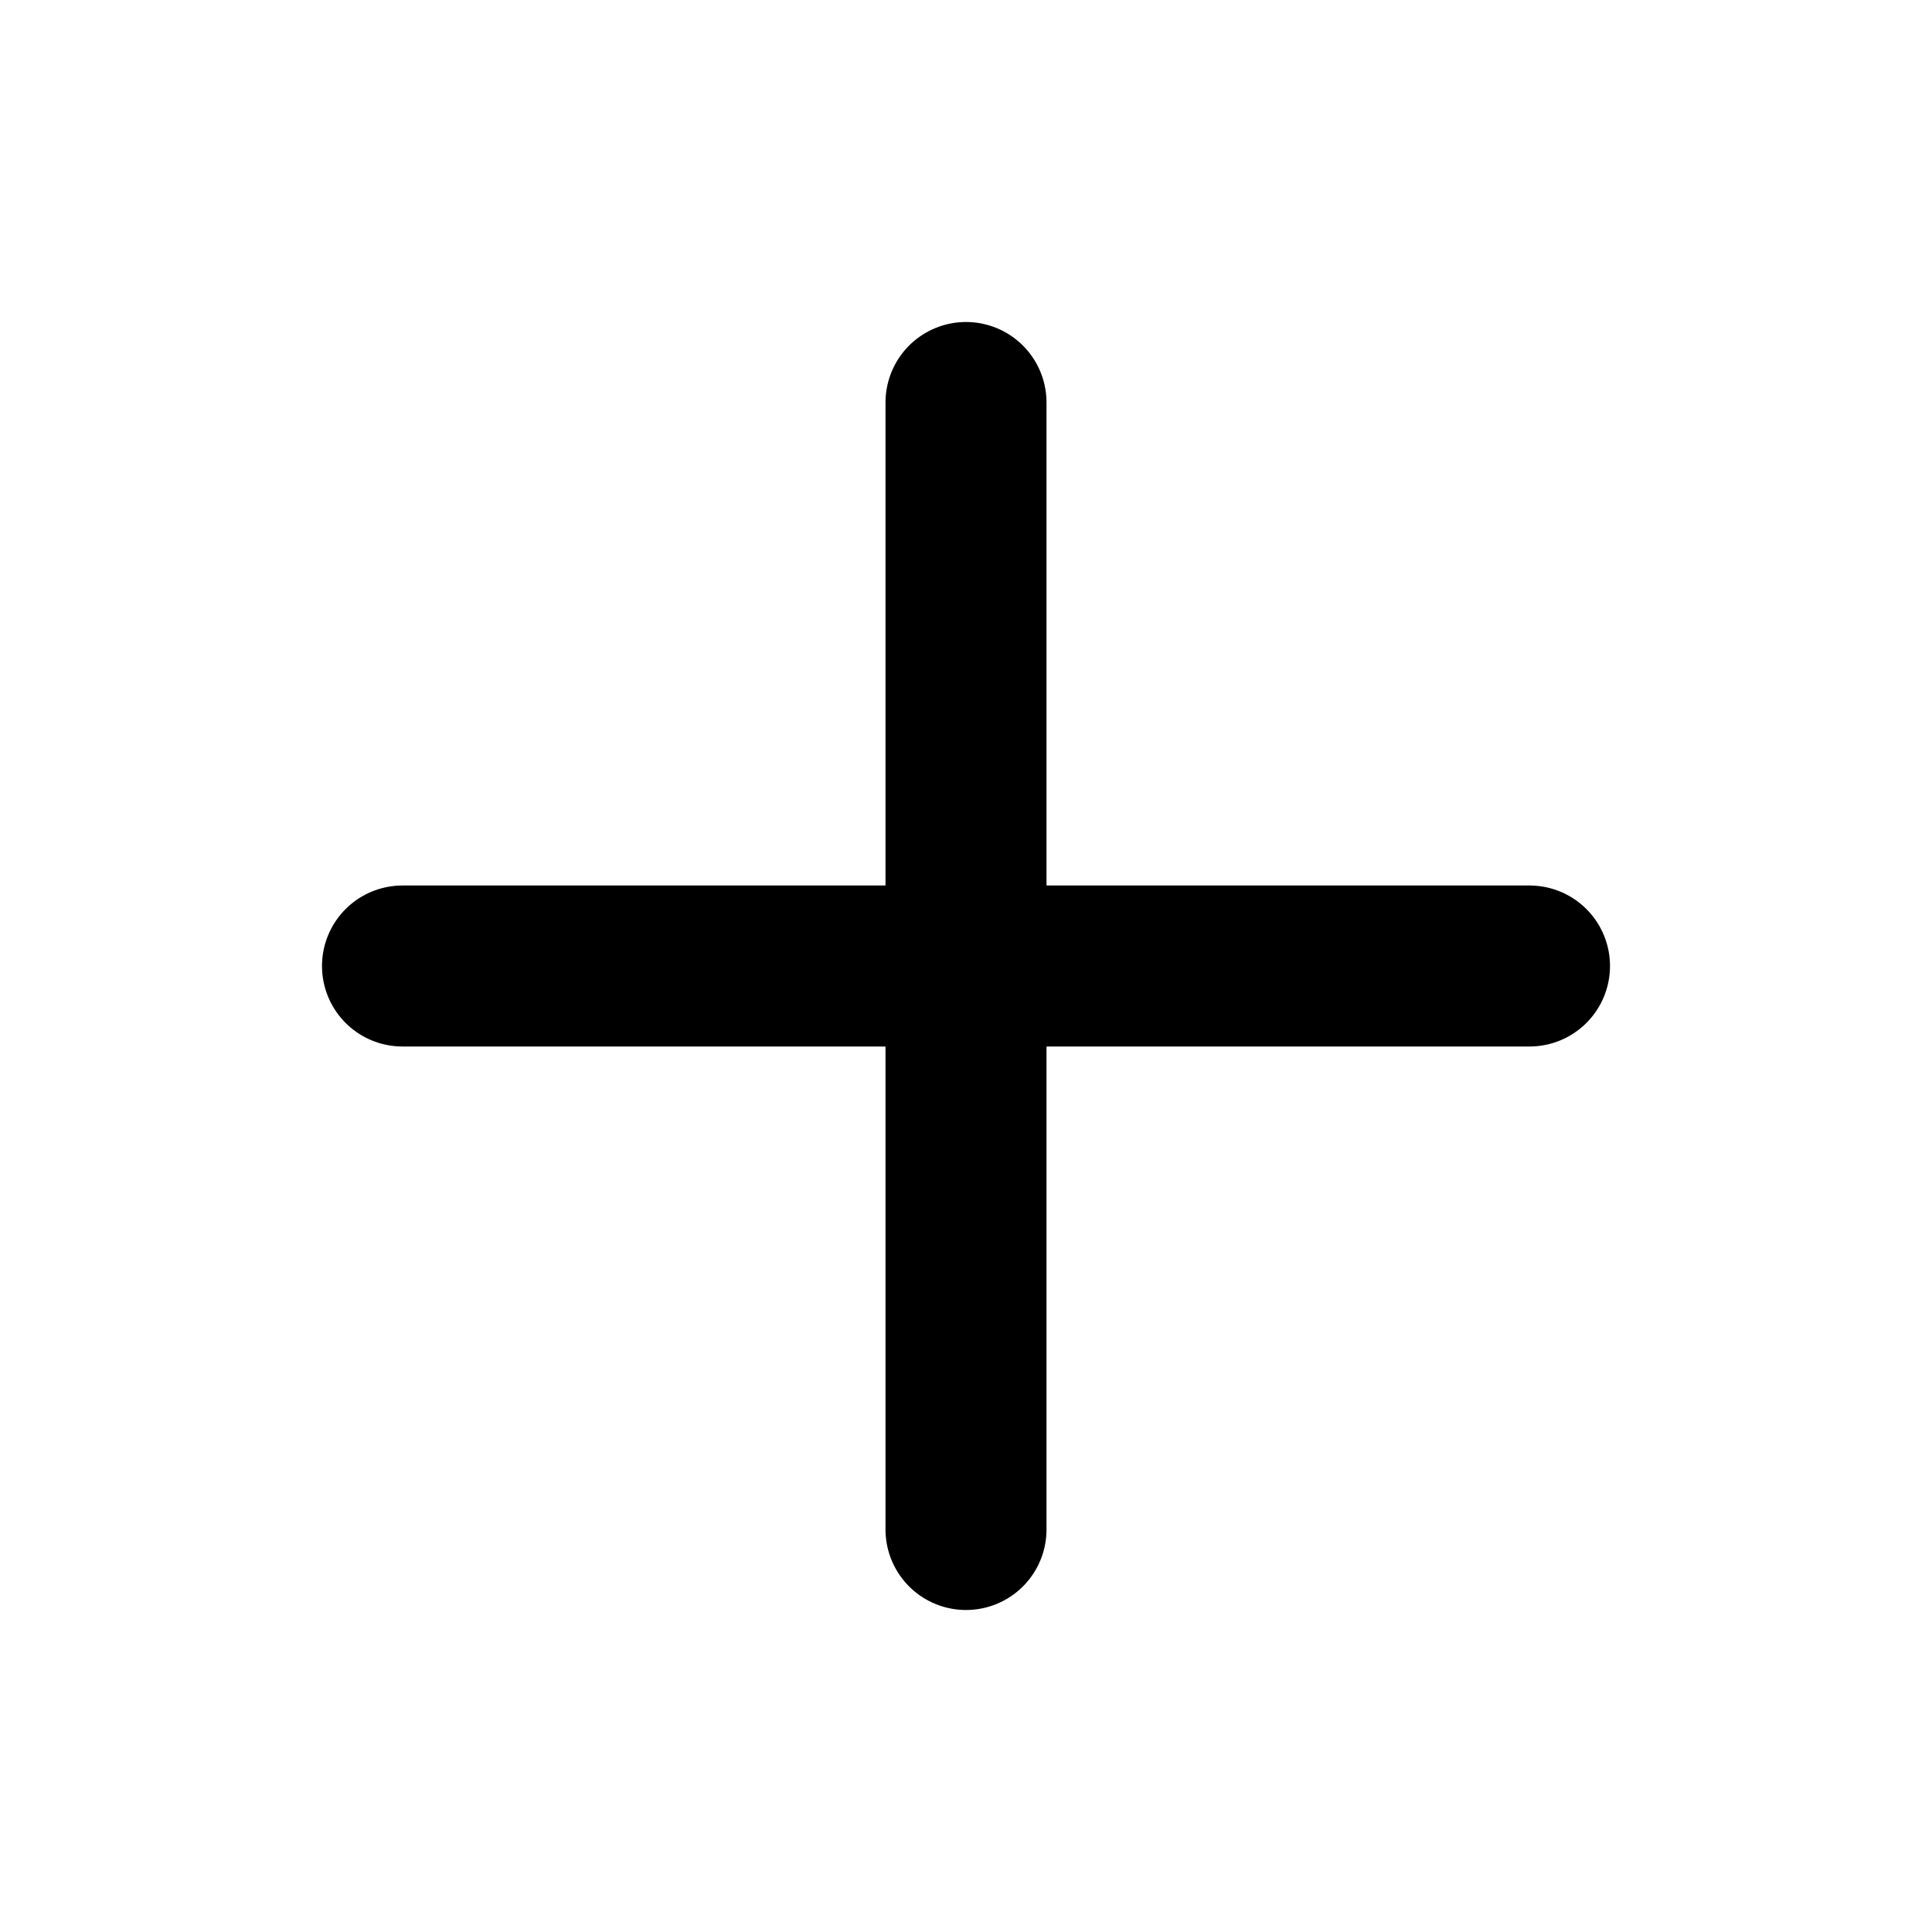
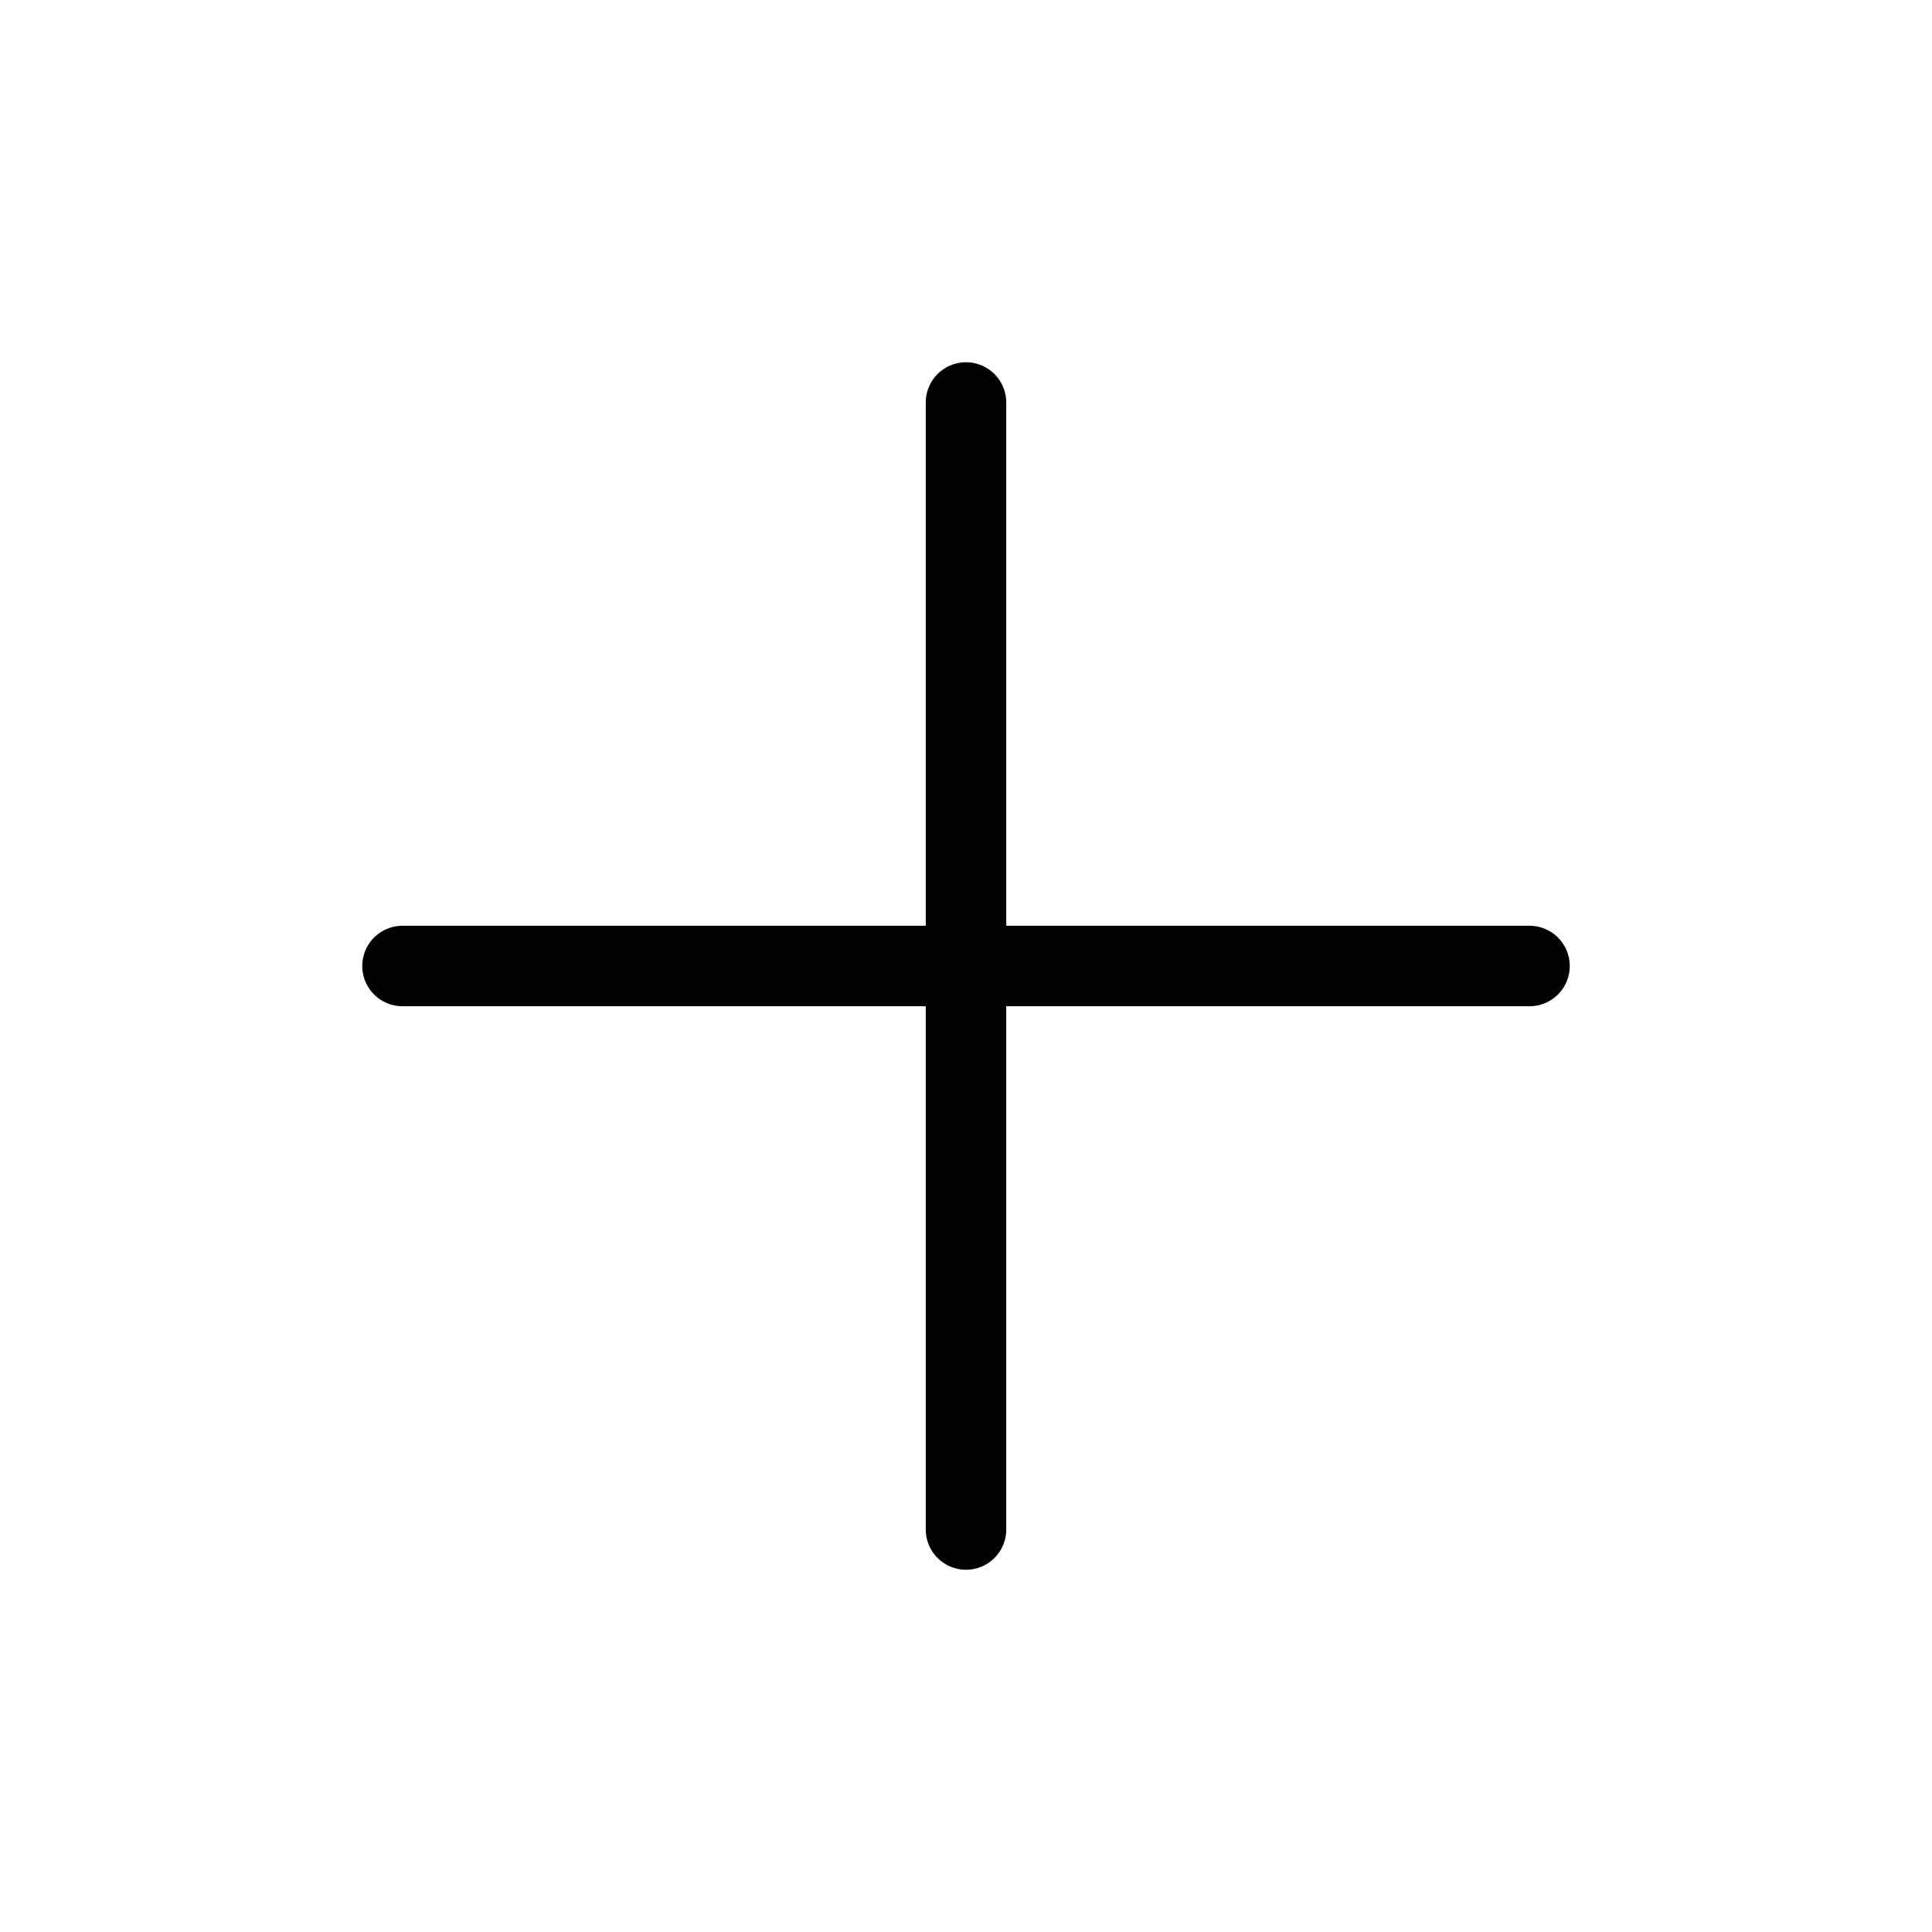
- <svg xmlns="http://www.w3.org/2000/svg" width="24" height="24" viewBox="0 0 24 24" fill="none" stroke="currentColor" stroke-width="2" stroke-linecap="round" stroke-linejoin="round">
+ <svg xmlns="http://www.w3.org/2000/svg" width="24" height="24" viewBox="0 0 24 24" fill="none" stroke="currentColor" stroke-width="1" stroke-linecap="round" stroke-linejoin="round">
  <line x1="12" x2="12" y1="5" y2="19" />
  <line x1="5" x2="19" y1="12" y2="12" />
</svg>
